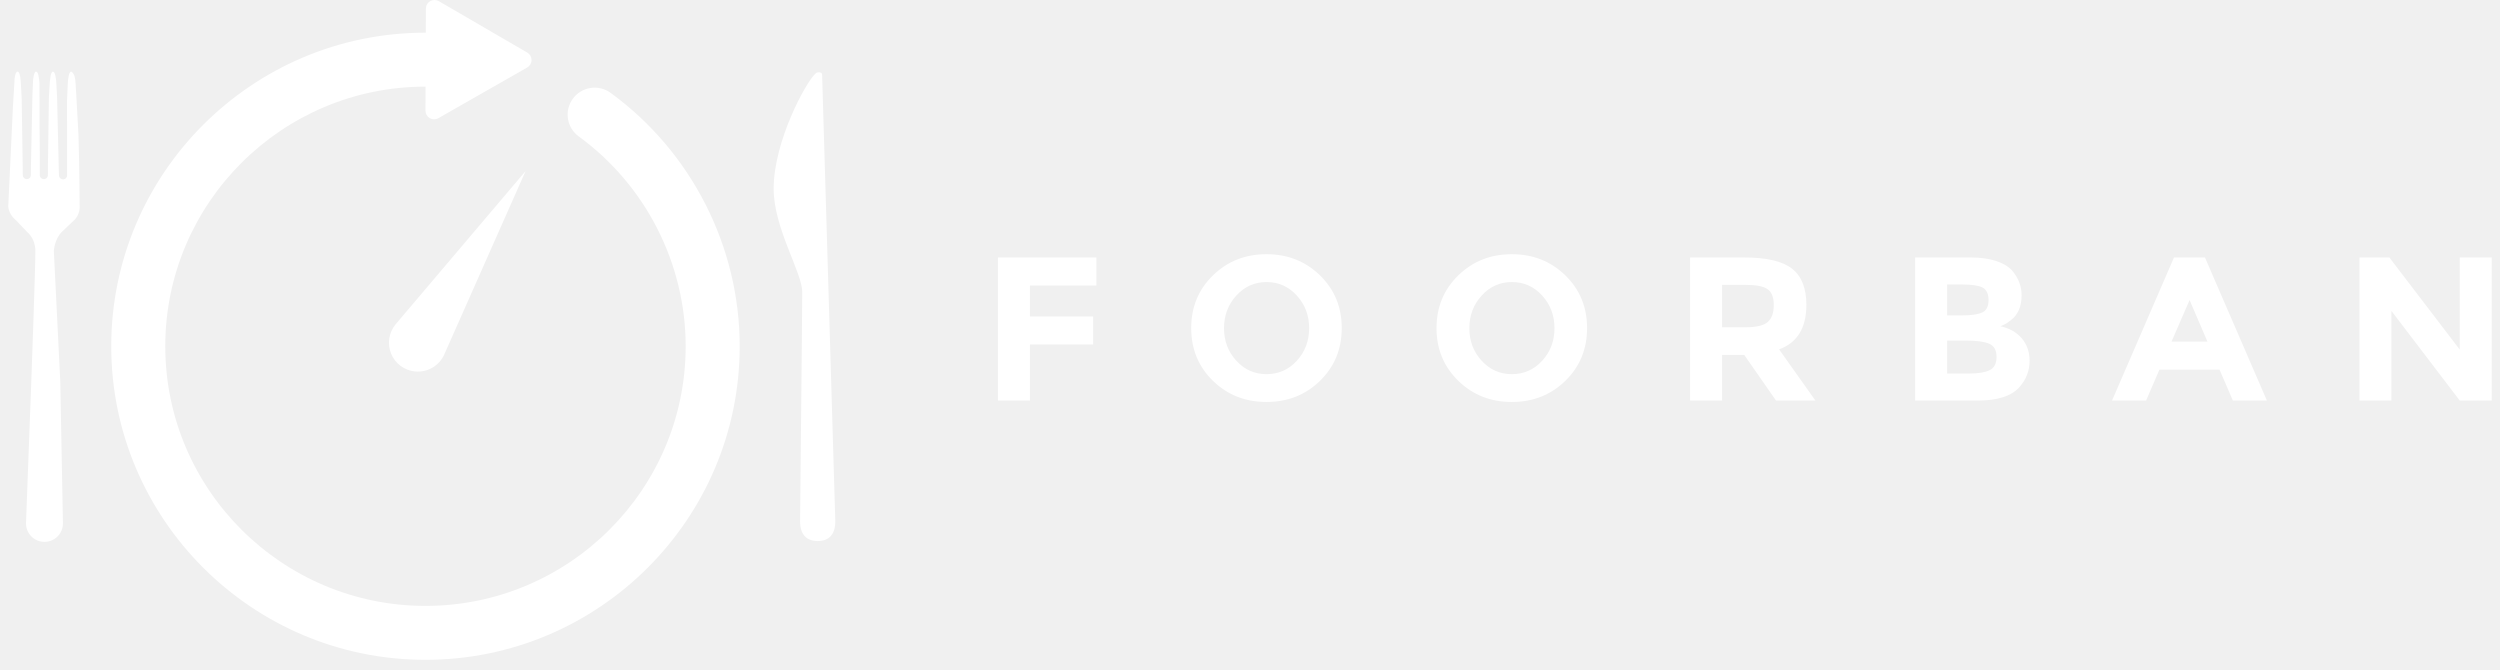
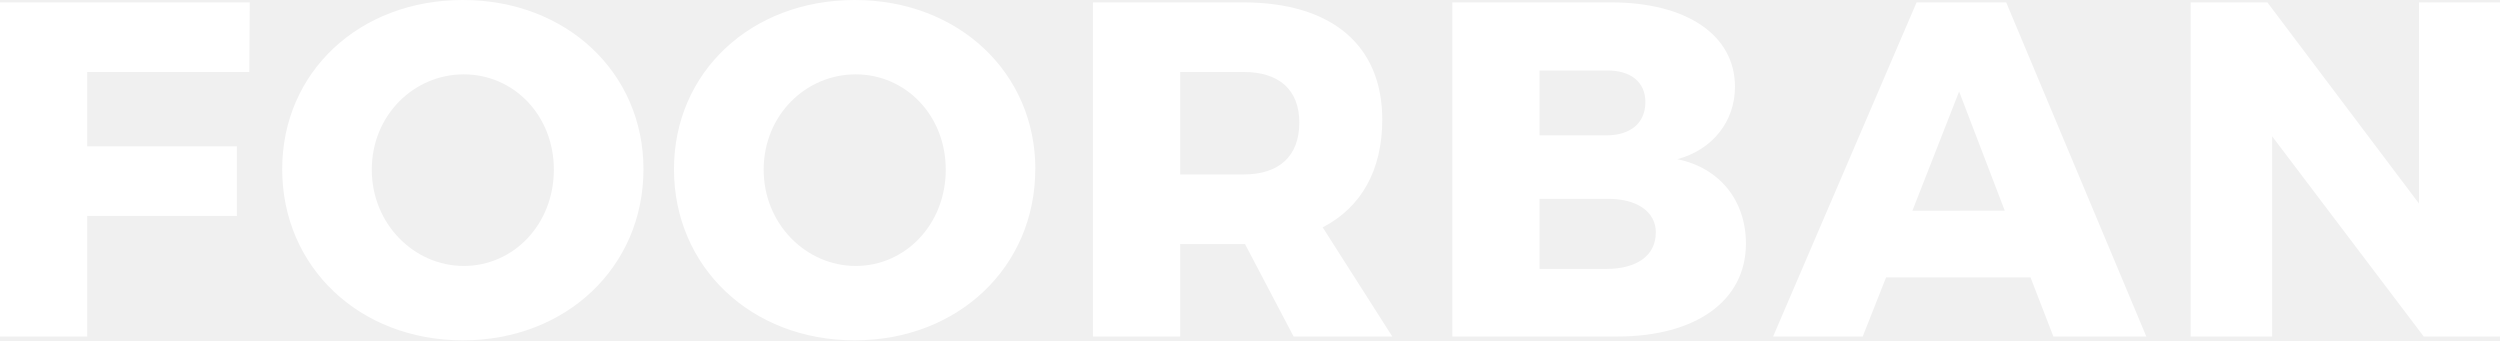
- <svg xmlns="http://www.w3.org/2000/svg" width="198" height="53" viewBox="0 0 198 53" fill="none">
-   <path fill-rule="evenodd" clip-rule="evenodd" d="M143.065 24.154C143.065 25.969 142.345 27.142 140.905 27.671L143.781 31.724H140.661L138.143 28.109H136.388V31.724H133.854V20.392H138.158C139.925 20.392 141.184 20.69 141.937 21.284C142.688 21.878 143.066 22.835 143.066 24.152M140.012 25.498C140.325 25.218 140.482 24.772 140.482 24.162C140.482 23.55 140.319 23.132 139.994 22.905C139.67 22.677 139.101 22.564 138.289 22.564H136.388V25.92H138.24C139.106 25.92 139.696 25.78 140.012 25.498ZM156.648 31.724H151.677V20.392H156.096C156.865 20.392 157.529 20.485 158.086 20.668C158.643 20.852 159.063 21.101 159.345 21.414C159.854 21.997 160.11 22.657 160.11 23.392C160.11 24.278 159.822 24.938 159.247 25.369C159.053 25.521 158.917 25.615 158.841 25.652C158.708 25.718 158.572 25.78 158.436 25.839C159.139 25.991 159.699 26.308 160.116 26.787C160.534 27.269 160.743 27.866 160.743 28.579C160.743 29.369 160.471 30.065 159.93 30.669C159.302 31.373 158.209 31.724 156.648 31.724ZM154.211 24.98H155.413C156.116 24.98 156.639 24.905 156.981 24.753C157.322 24.602 157.493 24.275 157.493 23.773C157.493 23.27 157.336 22.938 157.022 22.775C156.708 22.613 156.176 22.532 155.429 22.532H154.211V24.98ZM154.211 29.585H155.95C156.675 29.585 157.22 29.494 157.582 29.317C157.945 29.139 158.127 28.787 158.127 28.264C158.127 27.739 157.934 27.394 157.551 27.226C157.165 27.058 156.551 26.974 155.707 26.974H154.211V29.585ZM176.843 31.724L175.787 29.276H171.027L169.97 31.724H167.273L172.18 20.392H174.633L179.539 31.724H176.843ZM173.415 23.764L171.984 27.055H174.828L173.415 23.763V23.764ZM194.812 20.392V27.687L189.239 20.393H186.868V31.724H189.401V24.624L194.812 31.724H197.346V20.392H194.812ZM64.582 5.831C63.839 6.491 61.273 11.179 61.273 14.949C61.273 18.082 63.536 21.576 63.536 23.128C63.536 25.227 63.367 40.426 63.367 41.284C63.367 42.344 63.884 42.851 64.763 42.851C65.639 42.851 66.156 42.344 66.156 41.284L65.111 5.899C65.111 5.899 65.111 5.724 64.843 5.724C64.664 5.724 64.582 5.831 64.582 5.831ZM5.936 17.376C5.936 17.376 6.377 16.936 6.307 16.241C6.307 16.241 6.292 13.2 6.216 10.698L6.061 7.885L6.055 7.762L5.989 6.656C5.982 6.443 5.954 6.231 5.904 6.024C5.86 5.903 5.791 5.794 5.701 5.703C5.684 5.686 5.662 5.675 5.639 5.671C5.523 5.66 5.459 5.928 5.445 6.003C5.402 6.206 5.376 6.413 5.367 6.621C5.365 6.808 5.324 7.716 5.307 7.97L5.314 13.243L5.311 13.911C5.31 14.074 5.168 14.206 4.995 14.206C4.914 14.208 4.836 14.179 4.776 14.125C4.716 14.072 4.679 13.997 4.672 13.917C4.653 13.535 4.652 13.151 4.641 12.77L4.521 7.671L4.491 7.119C4.481 6.959 4.472 6.799 4.463 6.638C4.457 6.412 4.43 6.187 4.381 5.966C4.359 5.879 4.332 5.765 4.262 5.703C4.245 5.686 4.223 5.675 4.2 5.671C4.085 5.66 4.022 5.928 4.007 6.003C3.961 6.291 3.932 6.581 3.921 6.872L3.872 7.738L3.794 13.297C3.794 13.297 3.808 13.557 3.791 13.901C3.785 13.98 3.748 14.054 3.689 14.107C3.631 14.16 3.554 14.189 3.474 14.188C3.393 14.19 3.314 14.16 3.254 14.106C3.193 14.051 3.156 13.975 3.151 13.894C3.159 13.607 3.152 11.828 3.148 11.595L3.134 10.244C3.127 10.111 3.134 6.771 3.126 6.637C3.121 6.411 3.093 6.186 3.043 5.965C3.021 5.877 2.995 5.764 2.925 5.701C2.908 5.684 2.885 5.673 2.861 5.67C2.746 5.659 2.683 5.927 2.67 6.002C2.633 6.183 2.613 6.367 2.61 6.552C2.608 6.749 2.58 7.309 2.569 7.506L2.453 13.069C2.453 13.215 2.45 13.36 2.447 13.506L2.442 13.909C2.433 13.986 2.396 14.058 2.338 14.109C2.279 14.16 2.204 14.188 2.126 14.186C2.045 14.189 1.967 14.159 1.907 14.105C1.848 14.05 1.811 13.975 1.806 13.894C1.793 13.669 1.804 13.535 1.8 13.297L1.718 7.814L1.641 6.401H1.636C1.618 5.988 1.514 5.668 1.39 5.668C1.252 5.668 1.139 6.054 1.139 6.529V6.547L1.025 8.429L0.663 16.148C0.663 16.148 0.524 16.82 1.267 17.446L2.173 18.396C2.173 18.396 2.776 18.861 2.8 19.811C2.823 20.761 2.474 30.333 2.474 30.333L2.059 41.455C2.059 41.843 2.213 42.215 2.488 42.489C2.762 42.763 3.134 42.917 3.522 42.917C3.91 42.917 4.282 42.763 4.557 42.489C4.831 42.215 4.985 41.843 4.985 41.455L4.775 30.24L4.264 19.88C4.264 19.88 4.309 18.93 4.914 18.35L5.936 17.376Z" fill="white" />
-   <path fill-rule="evenodd" clip-rule="evenodd" d="M48.359 7.353C54.762 12.019 58.584 19.523 58.584 27.424C58.584 41.117 47.422 52.258 33.697 52.258C19.973 52.258 8.81 41.117 8.81 27.424C8.81 13.73 19.973 2.588 33.697 2.588L33.723 2.59L33.73 0.676C33.731 0.557 33.763 0.44 33.824 0.337C33.884 0.234 33.971 0.149 34.074 0.09C34.178 0.031 34.295 -0 34.414 2.20799e-06C34.534 0 34.651 0.032 34.754 0.092L41.761 4.165C41.865 4.225 41.95 4.311 42.01 4.415C42.069 4.518 42.1 4.636 42.1 4.755C42.1 4.875 42.068 4.992 42.008 5.095C41.947 5.199 41.861 5.284 41.757 5.344L34.717 9.361C34.614 9.42 34.496 9.45 34.377 9.45C34.257 9.449 34.14 9.417 34.037 9.357C33.934 9.297 33.848 9.211 33.788 9.108C33.729 9.005 33.697 8.887 33.697 8.768L33.705 6.861H33.697C22.335 6.861 13.09 16.085 13.09 27.424C13.09 38.763 22.335 47.987 33.697 47.987C45.062 47.987 54.305 38.763 54.305 27.424C54.305 20.881 51.139 14.667 45.835 10.803C45.608 10.638 45.416 10.43 45.269 10.191C45.123 9.951 45.025 9.686 44.982 9.409C44.939 9.131 44.95 8.848 45.017 8.576C45.083 8.303 45.202 8.046 45.367 7.82C45.702 7.362 46.206 7.055 46.767 6.967C47.327 6.88 47.9 7.018 48.359 7.353ZM41.628 13.545L35.188 28.07C34.992 28.513 34.659 28.882 34.239 29.124C33.819 29.366 33.333 29.468 32.851 29.417C32.438 29.374 32.045 29.219 31.714 28.969C31.382 28.718 31.125 28.383 30.971 27.998C30.816 27.613 30.768 27.192 30.834 26.783C30.9 26.373 31.077 25.988 31.345 25.671L41.628 13.545ZM86.836 20.392V22.613H81.573V25.062H86.576V27.283H81.573V31.724H79.038V20.392H86.836ZM104.545 30.16C103.398 31.279 101.984 31.837 100.304 31.837C98.625 31.837 97.212 31.277 96.064 30.16C94.917 29.041 94.343 27.649 94.343 25.986C94.343 24.322 94.917 22.93 96.064 21.811C97.212 20.691 98.625 20.133 100.304 20.133C101.984 20.133 103.397 20.693 104.545 21.811C105.693 22.93 106.266 24.322 106.266 25.986C106.266 27.649 105.693 29.041 104.545 30.16ZM103.685 25.994C103.685 24.983 103.358 24.122 102.71 23.408C102.059 22.695 101.262 22.338 100.312 22.338C99.364 22.338 98.567 22.694 97.916 23.408C97.268 24.121 96.941 24.983 96.941 25.994C96.941 27.005 97.268 27.862 97.916 28.571C98.567 29.28 99.364 29.633 100.312 29.633C101.26 29.633 102.061 29.28 102.71 28.571C103.358 27.862 103.683 27.005 103.683 25.994H103.685ZM123.976 30.16C122.828 31.279 121.415 31.837 119.736 31.837C118.056 31.837 116.643 31.277 115.496 30.16C114.349 29.041 113.772 27.649 113.772 25.986C113.772 24.322 114.347 22.93 115.496 21.811C116.643 20.691 118.057 20.133 119.736 20.133C121.416 20.133 122.828 20.693 123.976 21.811C125.123 22.93 125.697 24.322 125.697 25.986C125.697 27.649 125.123 29.041 123.976 30.16ZM123.115 25.994C123.115 24.983 122.79 24.122 122.14 23.408C121.491 22.695 120.692 22.338 119.744 22.338C118.796 22.338 117.997 22.694 117.348 23.408C116.698 24.121 116.373 24.983 116.373 25.994C116.373 27.005 116.698 27.862 117.348 28.571C117.997 29.28 118.796 29.633 119.744 29.633C120.692 29.633 121.491 29.28 122.14 28.571C122.79 27.862 123.115 27.005 123.115 25.994Z" fill="white" />
+ <svg xmlns="http://www.w3.org/2000/svg" viewBox="0 0 1111.47 151.31">
+   <polygon fill="white" points="111.04 1.06 110.83 32 38.78 32 38.78 65.06 105.32 65.06 105.32 96 38.78 96 38.78 149.61 0 149.61 0 1.06 111.04 1.06" />
+   <path fill="white" d="M286.08,75.23c0,43.44-34.33,76.08-80.31,76.08s-80.31-32.64-80.31-76.08C125.46,32,159.78,0,205.77,0s80.31,32.21,80.31,75.23m-120.79.21c0,24.16,18.87,42.8,40.9,42.8,22.25,0,40.05-18.64,40.05-42.8s-17.8-42.38-40.05-42.38-40.9,18.22-40.9,42.38" />
+   <path fill="white" d="M460.27,75.23c0,43.44-34.33,76.08-80.31,76.08s-80.32-32.64-80.32-76.08C299.64,32,334,0,380,0s80.31,32.21,80.31,75.23m-120.79.21c0,24.16,18.86,42.8,40.9,42.8,22.25,0,40.05-18.64,40.05-42.8s-17.8-42.38-40.05-42.38-40.9,18.22-40.9,42.38" />
+   <path fill="white" d="M575.12,149.61,553.51,108.5H524.69v41.11H485.91V1.06h66.76c39.41,0,61.87,19.07,61.87,52.13,0,22.47-9.32,39-26.49,47.89L619,149.61ZM524.69,77.56h28.19c15.68,0,24.78-8,24.78-23.1,0-14.62-9.1-22.46-24.78-22.46H524.69Z" />
+   <path fill="white" d="M771.35,38.57c0,15.46-10,28-25.64,32.21,18.86,3.81,30.51,18.44,30.51,37.51,0,25.43-22.24,41.32-57.21,41.32H645.69V1.06h70.57c33.69,0,55.09,14.62,55.09,37.51m-39.83,6.78c0-8.9-6.58-14.2-17.38-14H684.47V60.18h29.67c10.8,0,17.38-5.51,17.38-14.83m4.66,58.06c0-9.32-8.48-15.25-22-15H684.47v31.15h29.67c13.56,0,22-5.94,22-16.11" />
+   <path fill="white" d="M902.74,123.33H838.53l-10.39,26.28H788.3L852.09,1.06h39.84l62.3,148.55H912.91ZM891.29,93.66,871,40.69l-20.77,53Z" />
+   <polygon fill="white" points="1008.05 1.06 1075.45 90.49 1075.45 1.06 1111.47 1.06 1111.47 149.61 1077.56 149.61 1010.17 60.61 1010.17 149.61 973.94 149.61 973.94 1.06 1008.05 1.06" />
</svg>
